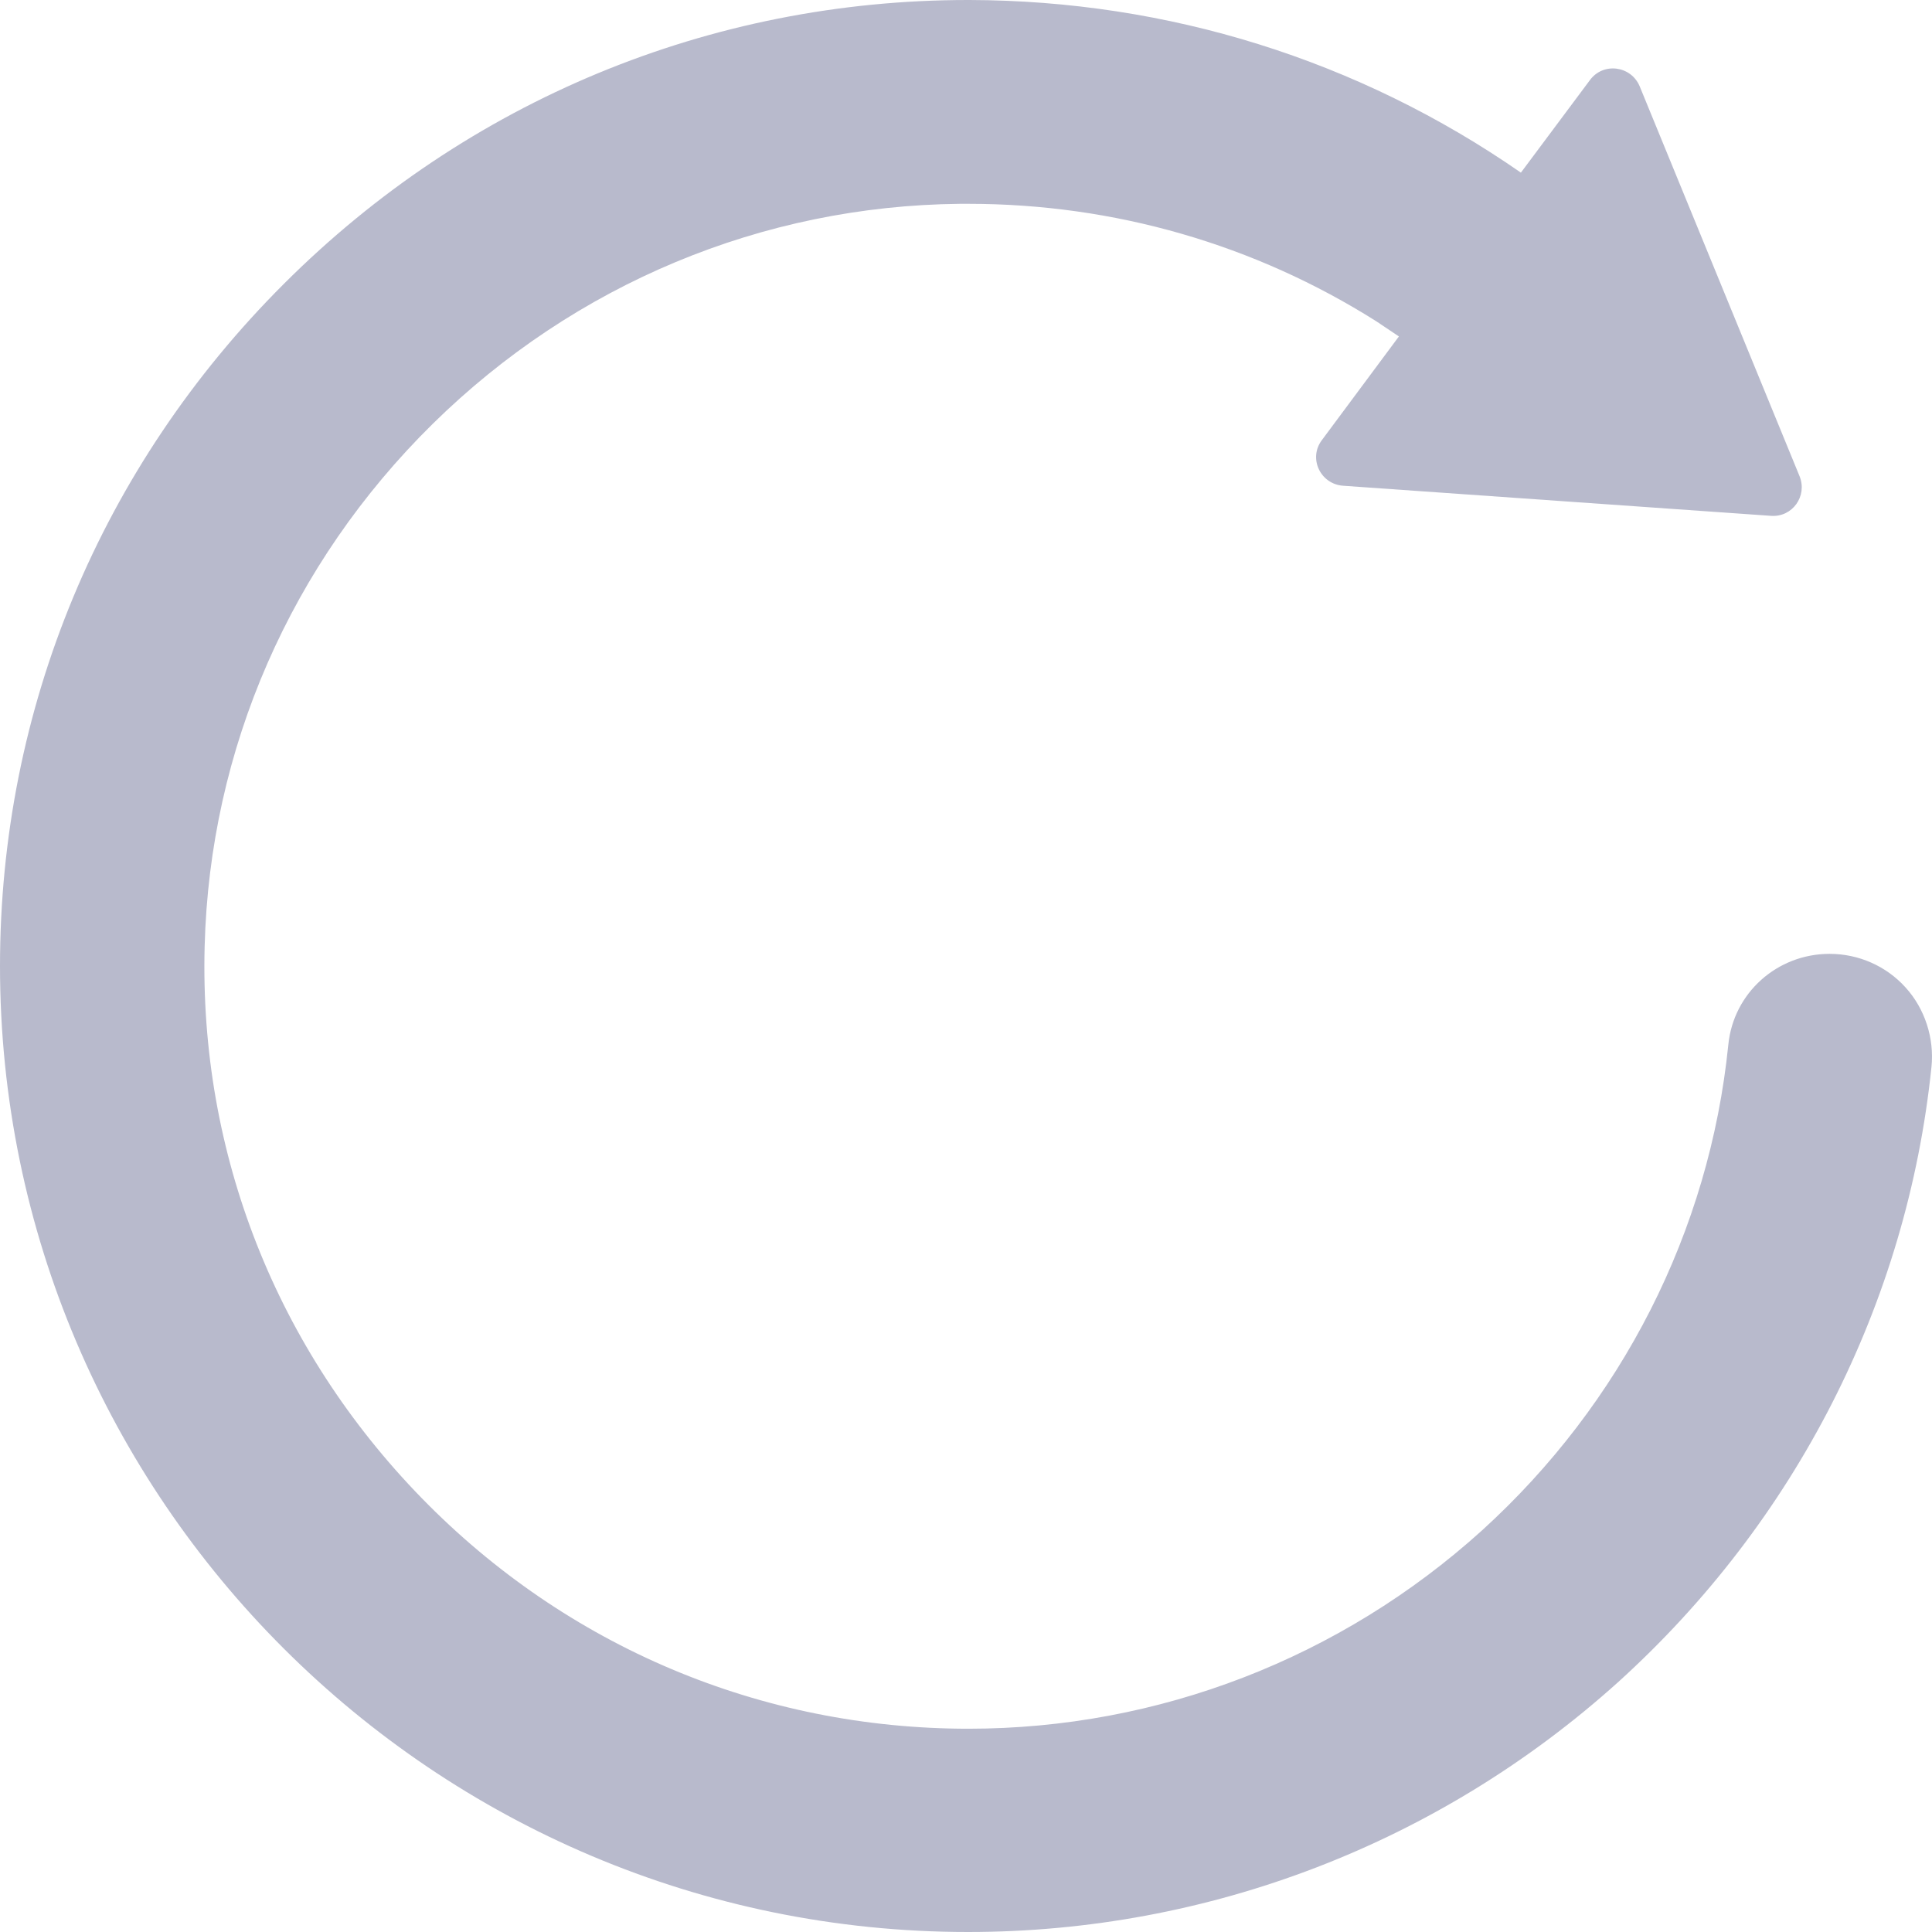
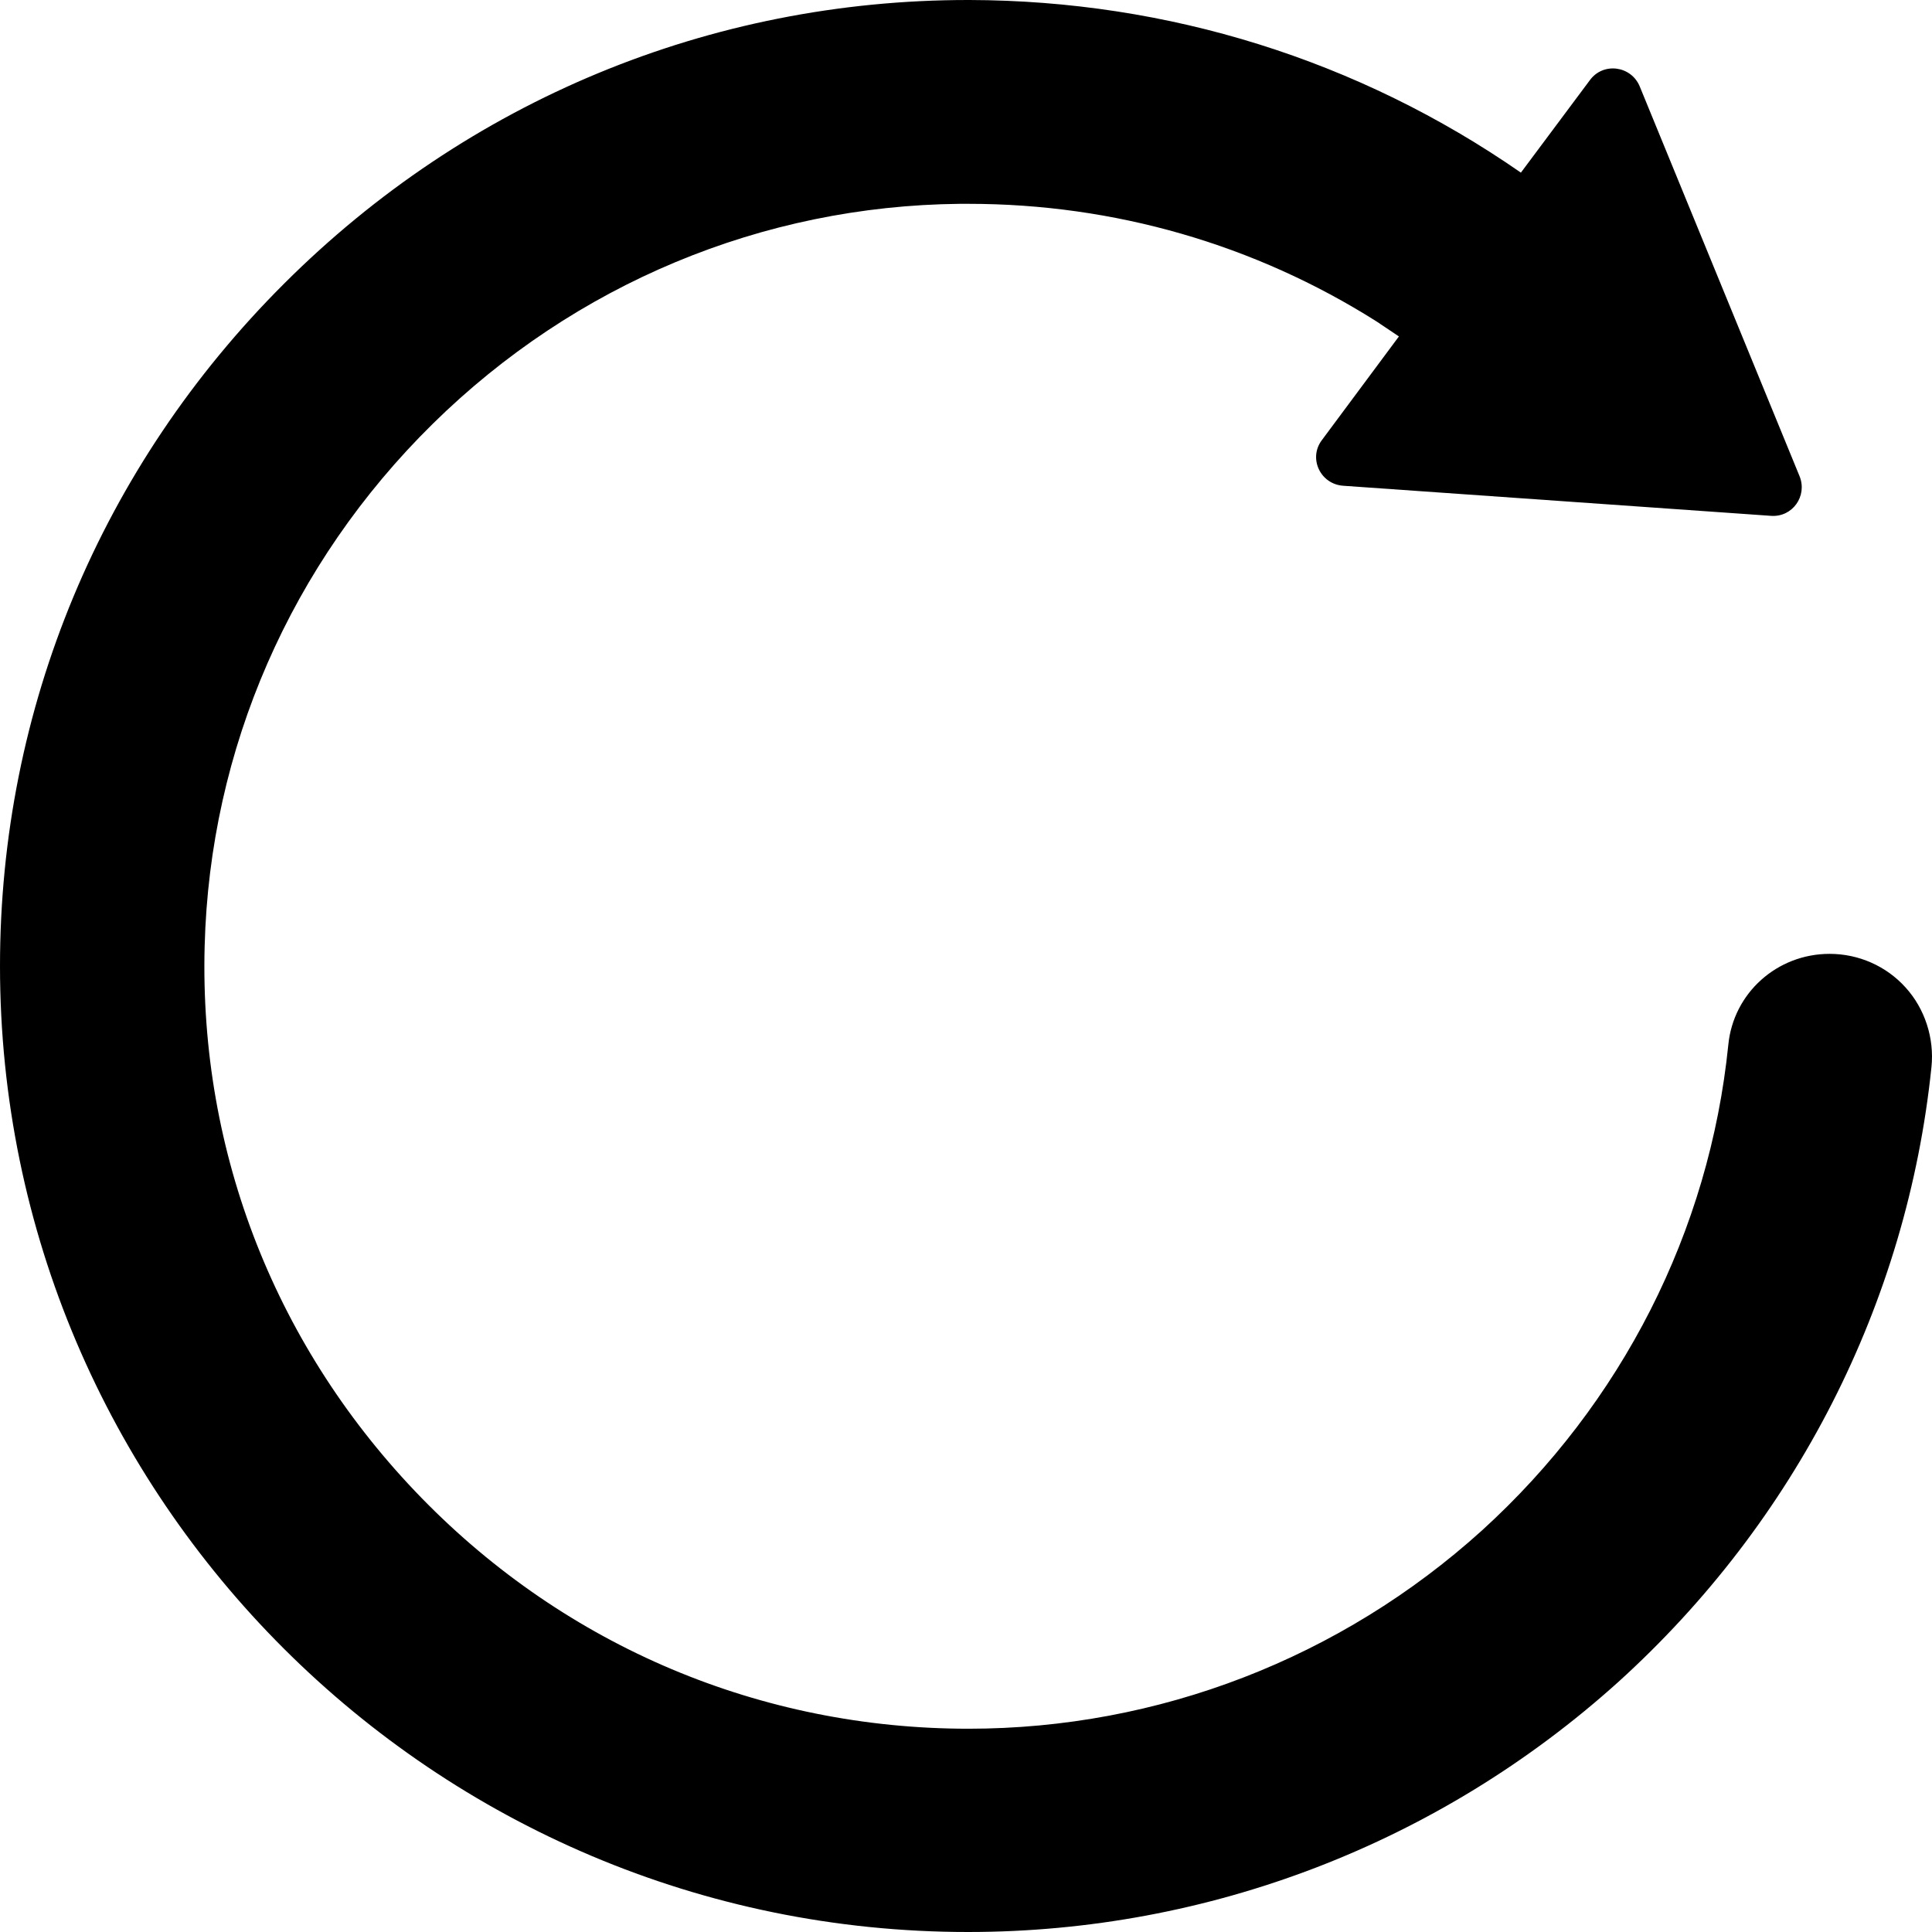
<svg xmlns="http://www.w3.org/2000/svg" width="14px" height="14px" viewBox="0 0 14 14" version="1.1">
  <g id="2.0" stroke="none" stroke-width="1" fill="none" fill-rule="evenodd">
-     <g id="各类图标的鼠标悬浮状态" transform="translate(-627, -13)" fill="#B8BACC" fill-rule="nonzero">
+     <g id="各类图标的鼠标悬浮状态" transform="translate(-627, -13)" fill="#000" fill-rule="nonzero">
      <g id="browserArea" transform="translate(76, 0)">
        <g id="menuBar">
          <g id="urlBar" transform="translate(114, 0)">
            <g id="button" transform="translate(429, 5)">
              <g id="icon" transform="translate(8, 8)">
                <path d="M7.026,-3.55271368e-15 C8.463,0.004 9.844,0.434 11.021,1.251 L11.52,0.582 C11.616,0.449 11.819,0.475 11.882,0.626 L11.882,0.626 L13.04,3.45 C13.099,3.594 12.989,3.749 12.834,3.738 L12.834,3.738 L9.734,3.52 C9.568,3.509 9.479,3.321 9.579,3.189 L9.579,3.189 L10.137,2.438 L9.976,2.33 C9.092,1.771 8.074,1.477 7.018,1.477 L6.956,1.477 C5.524,1.491 4.166,2.058 3.136,3.071 C2.107,4.084 1.52,5.428 1.483,6.856 C1.443,8.359 2.004,9.776 3.055,10.855 C4.107,11.934 5.516,12.527 7.018,12.527 C8.395,12.527 9.716,12.015 10.738,11.091 C11.752,10.17 12.387,8.922 12.524,7.571 C12.561,7.195 12.878,6.912 13.258,6.912 C13.468,6.912 13.668,7 13.808,7.155 C13.948,7.309 14.018,7.523 13.996,7.733 C13.819,9.445 13.011,11.025 11.727,12.188 C10.431,13.356 8.76,14 7.015,14 C3.148,14 7.28306304e-14,10.859 7.28306304e-14,7 C7.28306304e-14,5.137 0.731,3.38 2.059,2.055 C3.387,0.729 5.147,-3.55271368e-15 7.015,-3.55271368e-15 L7.026,-3.55271368e-15 Z" id="icon--refresh" />
              </g>
            </g>
          </g>
        </g>
      </g>
    </g>
  </g>
</svg>
